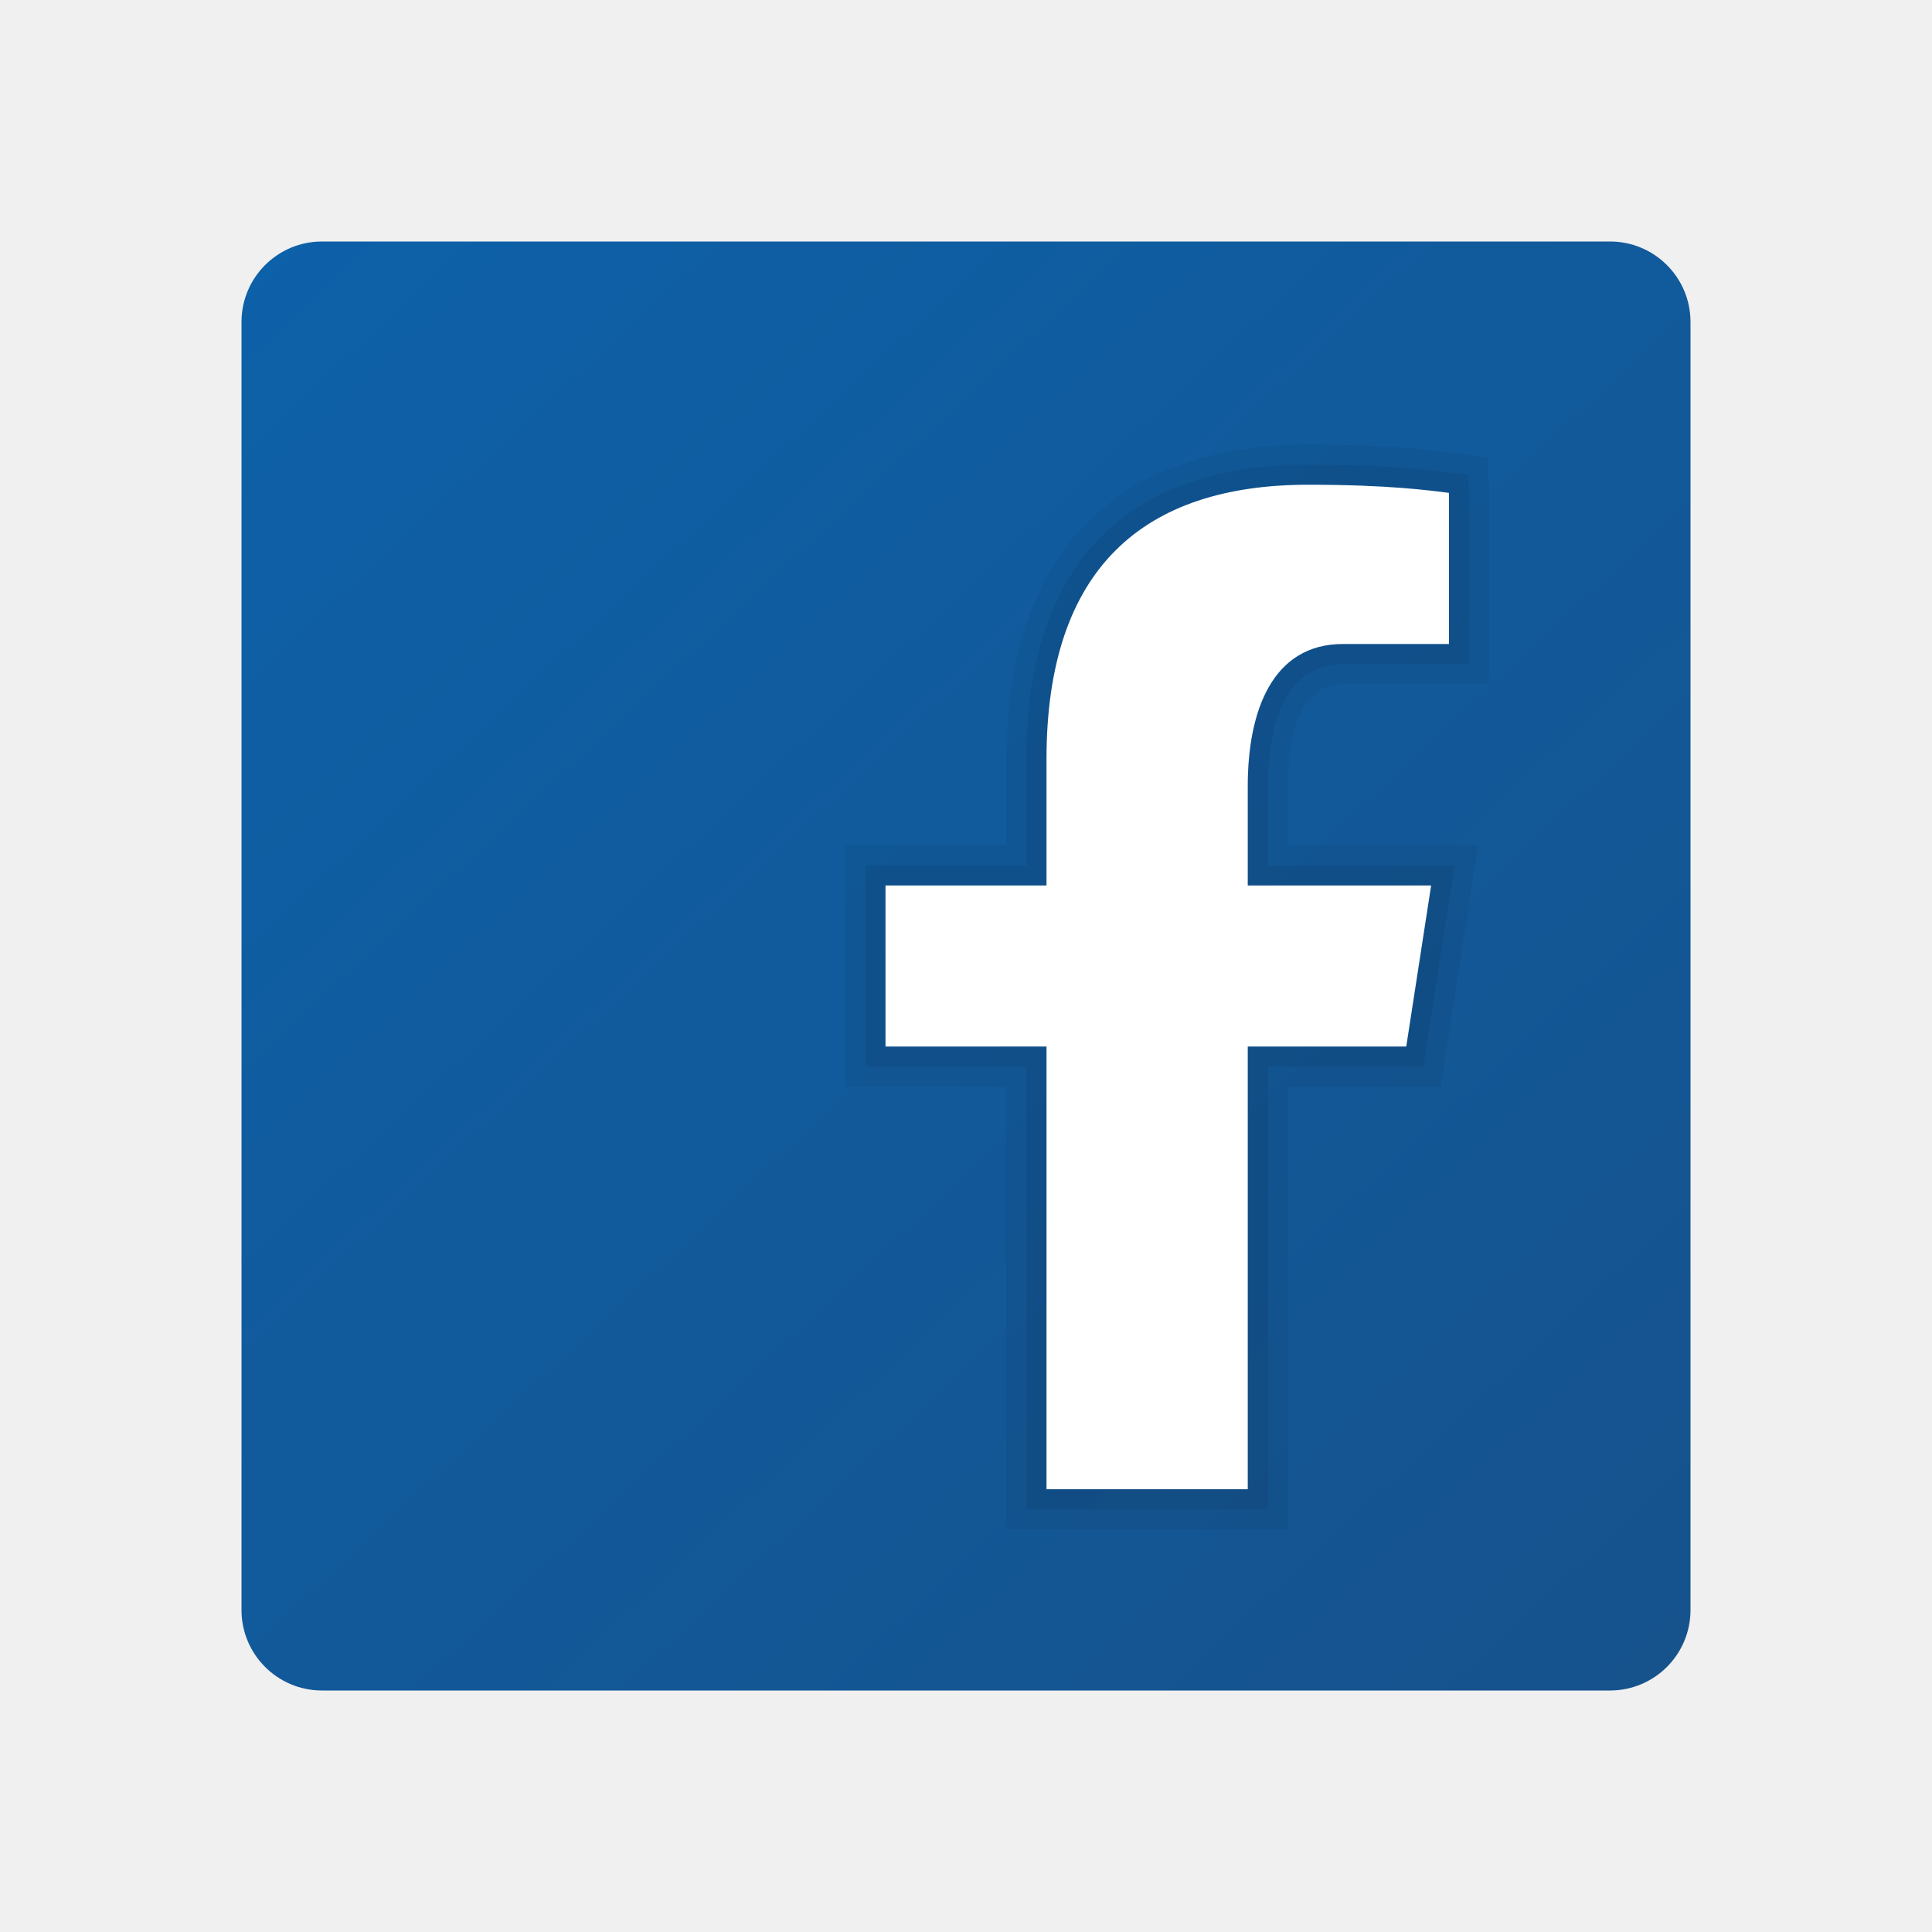
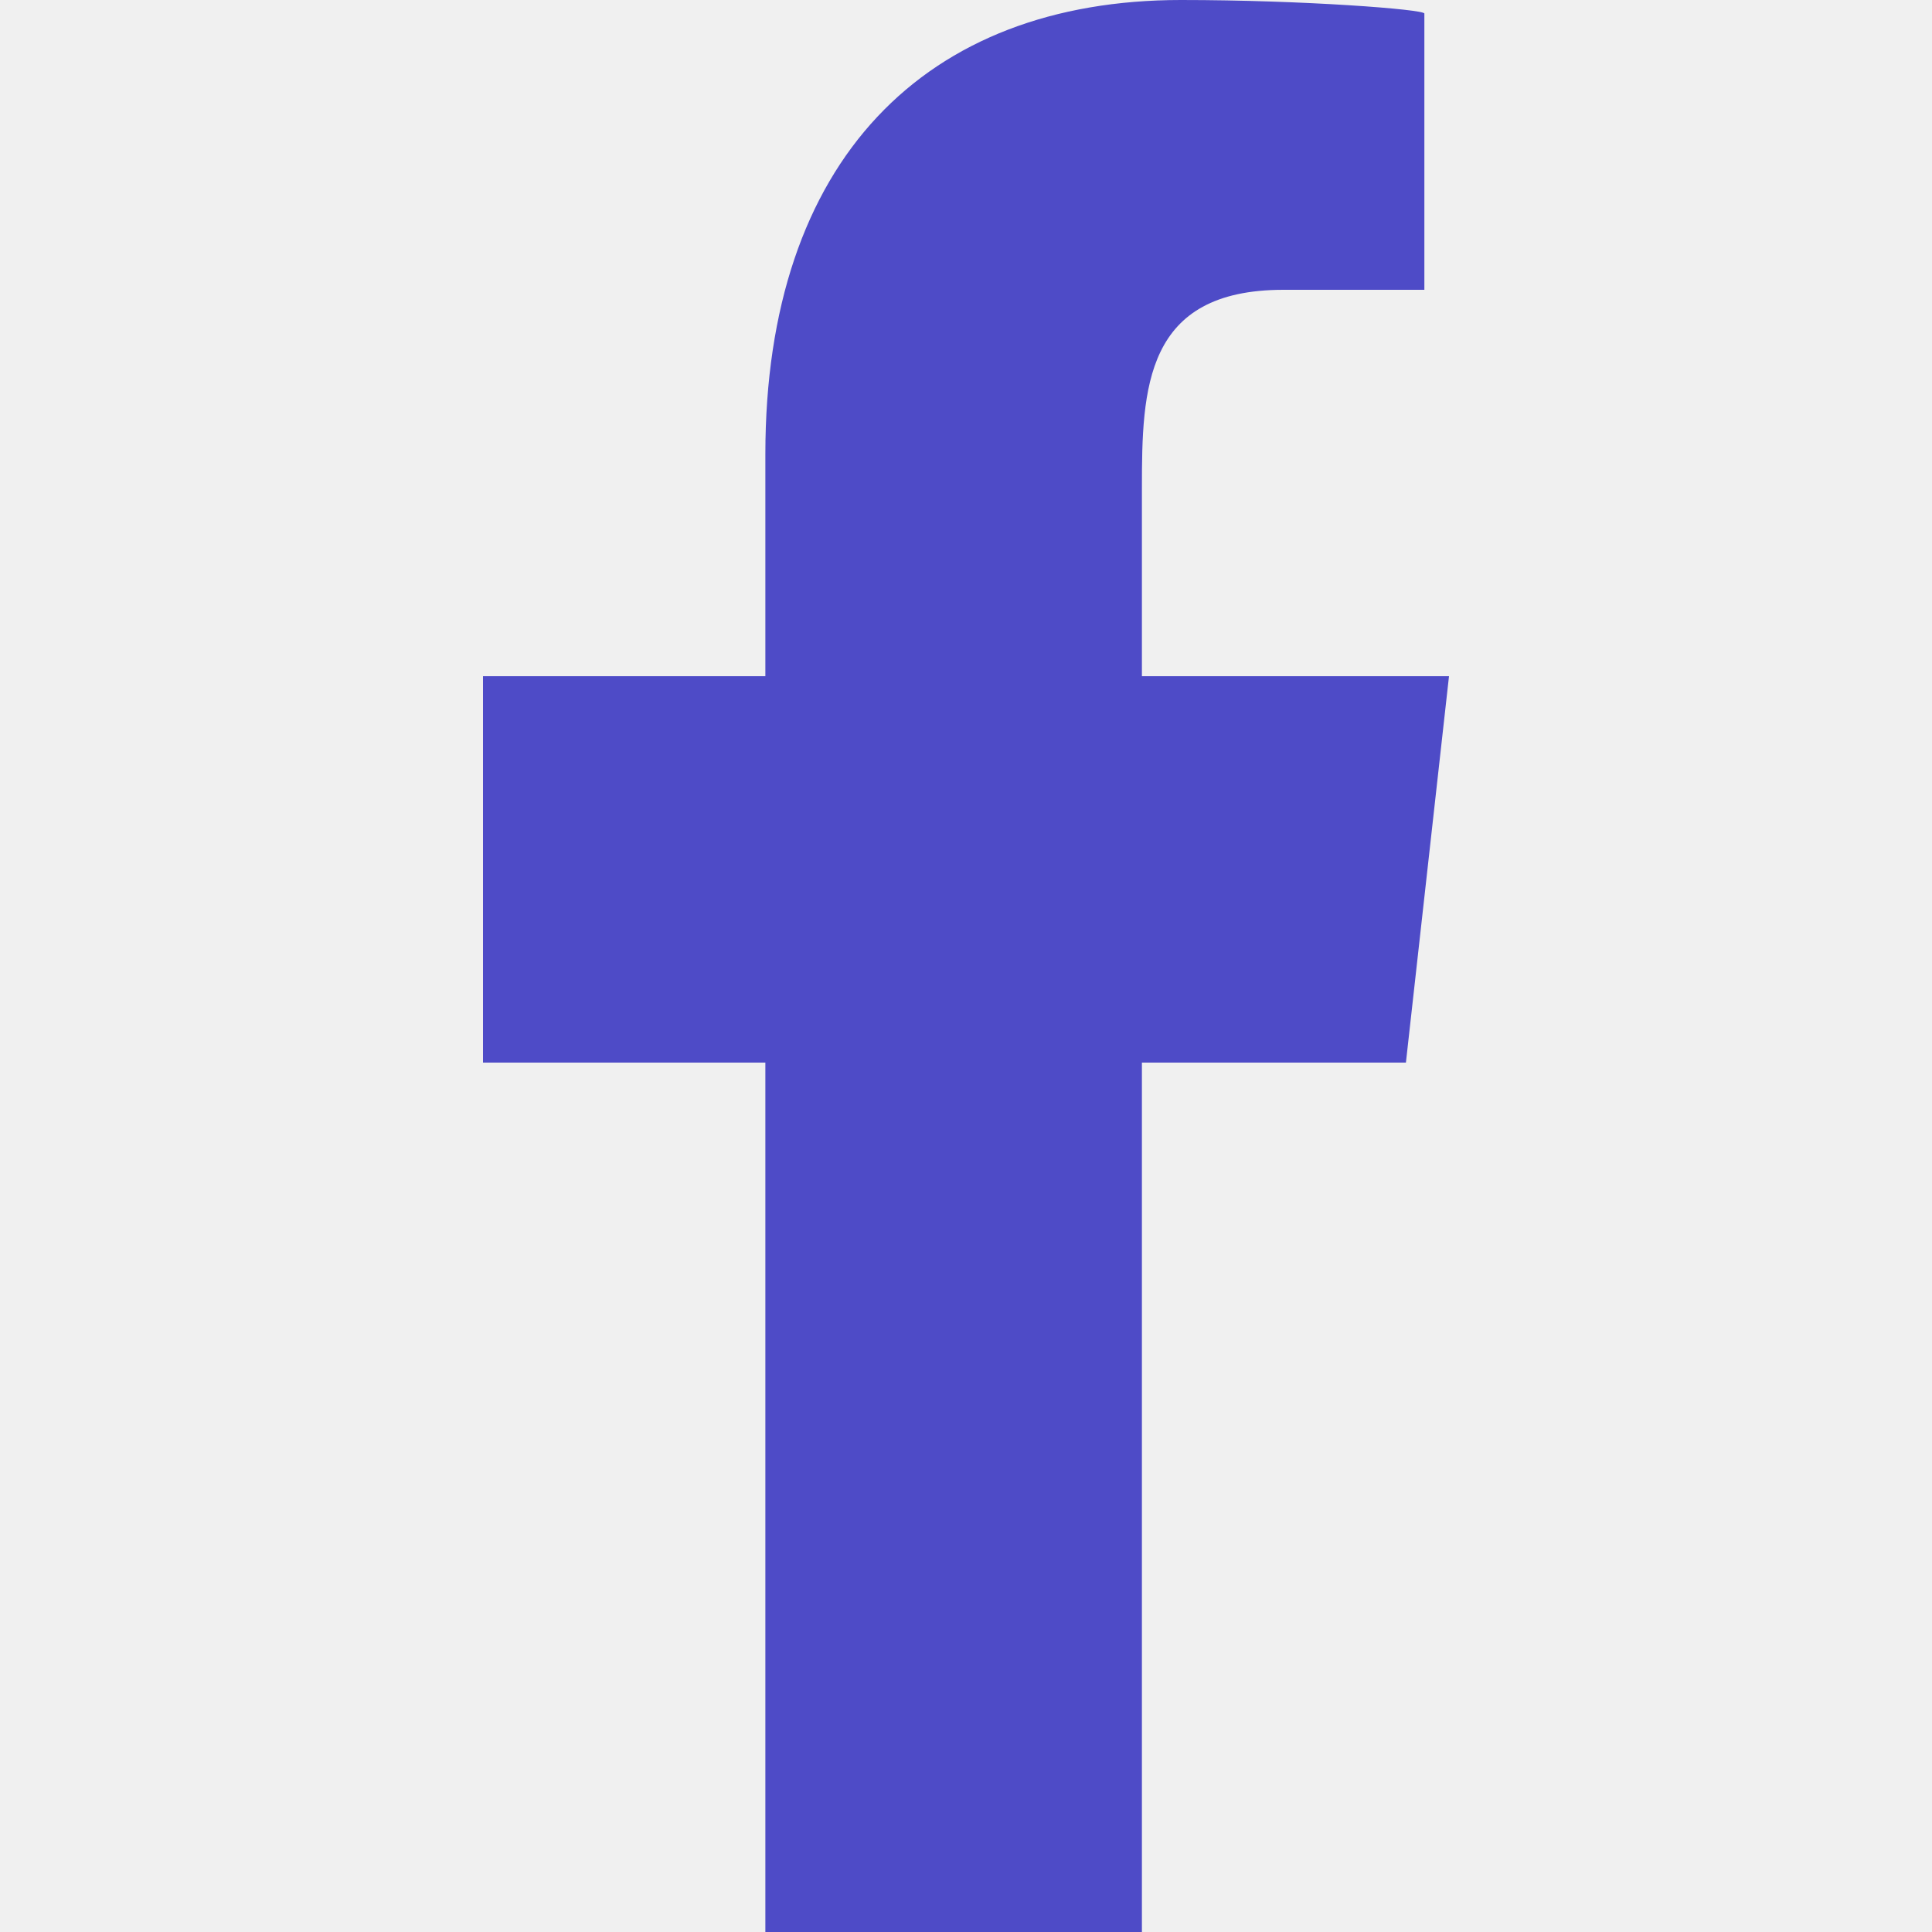
- <svg xmlns="http://www.w3.org/2000/svg" viewBox="0 0 48 48" width="48px" height="48px">
-   <linearGradient id="awSgIinfw5_FS5MLHI~A9a" x1="6.228" x2="42.077" y1="4.896" y2="43.432" gradientUnits="userSpaceOnUse">
-     <stop offset="0" stop-color="#0d61a9" />
-     <stop offset="1" stop-color="#16528c" />
-   </linearGradient>
-   <path fill="url(#awSgIinfw5_FS5MLHI~A9a)" d="M42,40c0,1.105-0.895,2-2,2H8c-1.105,0-2-0.895-2-2V8c0-1.105,0.895-2,2-2h32 c1.105,0,2,0.895,2,2V40z" />
-   <path d="M25,38V27h-4v-6h4v-2.138c0-5.042,2.666-7.818,7.505-7.818c1.995,0,3.077,0.14,3.598,0.208 l0.858,0.111L37,12.224L37,17h-3.635C32.237,17,32,18.378,32,19.535V21h4.723l-0.928,6H32v11H25z" opacity=".05" />
-   <path d="M25.5,37.5v-11h-4v-5h4v-2.638c0-4.788,2.422-7.318,7.005-7.318c1.971,0,3.03,0.138,3.54,0.204 l0.436,0.057l0.02,0.442V16.5h-3.135c-1.623,0-1.865,1.901-1.865,3.035V21.5h4.64l-0.773,5H31.5v11H25.5z" opacity=".07" />
-   <path fill="#fff" d="M33.365,16H36v-3.754c-0.492-0.064-1.531-0.203-3.495-0.203c-4.101,0-6.505,2.08-6.505,6.819V22h-4v4 h4v11h5V26h3.938l0.618-4H31v-2.465C31,17.661,31.612,16,33.365,16z" />
+ <svg xmlns="http://www.w3.org/2000/svg" width="800px" height="800px" viewBox="-5 0 20 20" version="1.1" fill="#4E4BC7">
+   <g id="SVGRepo_bgCarrier" stroke-width="0" />
+   <g id="SVGRepo_tracerCarrier" stroke-linecap="round" stroke-linejoin="round" />
+   <g id="SVGRepo_iconCarrier">
+     <defs> </defs>
+     <g id="Page-1" stroke="none" stroke-width="1" fill="none" fill-rule="evenodd">
+       <g id="Dribbble-Light-Preview" transform="translate(-385, -7399)" fill="#4E4BC7">
+         <g id="icons" transform="translate(56, 160)">
+           <path d="M335.821,7259 L335.821,7250 L338.554,7250 L339,7246 L335.821,7246 L335.821,7244.052 C335.821,7243.022 335.848,7242 337.287,7242 L338.745,7242 L338.745,7239.14 C338.745,7239.097 337.492,7239 336.226,7239 C333.58,7239 331.923,7240.657 331.923,7243.7 L331.923,7246 L329,7246 L329,7250 L331.923,7250 L331.923,7259 L335.821,7259 Z" id="facebook-[#4E4BC7]"> </path>
+         </g>
+       </g>
+     </g>
+   </g>
</svg>
